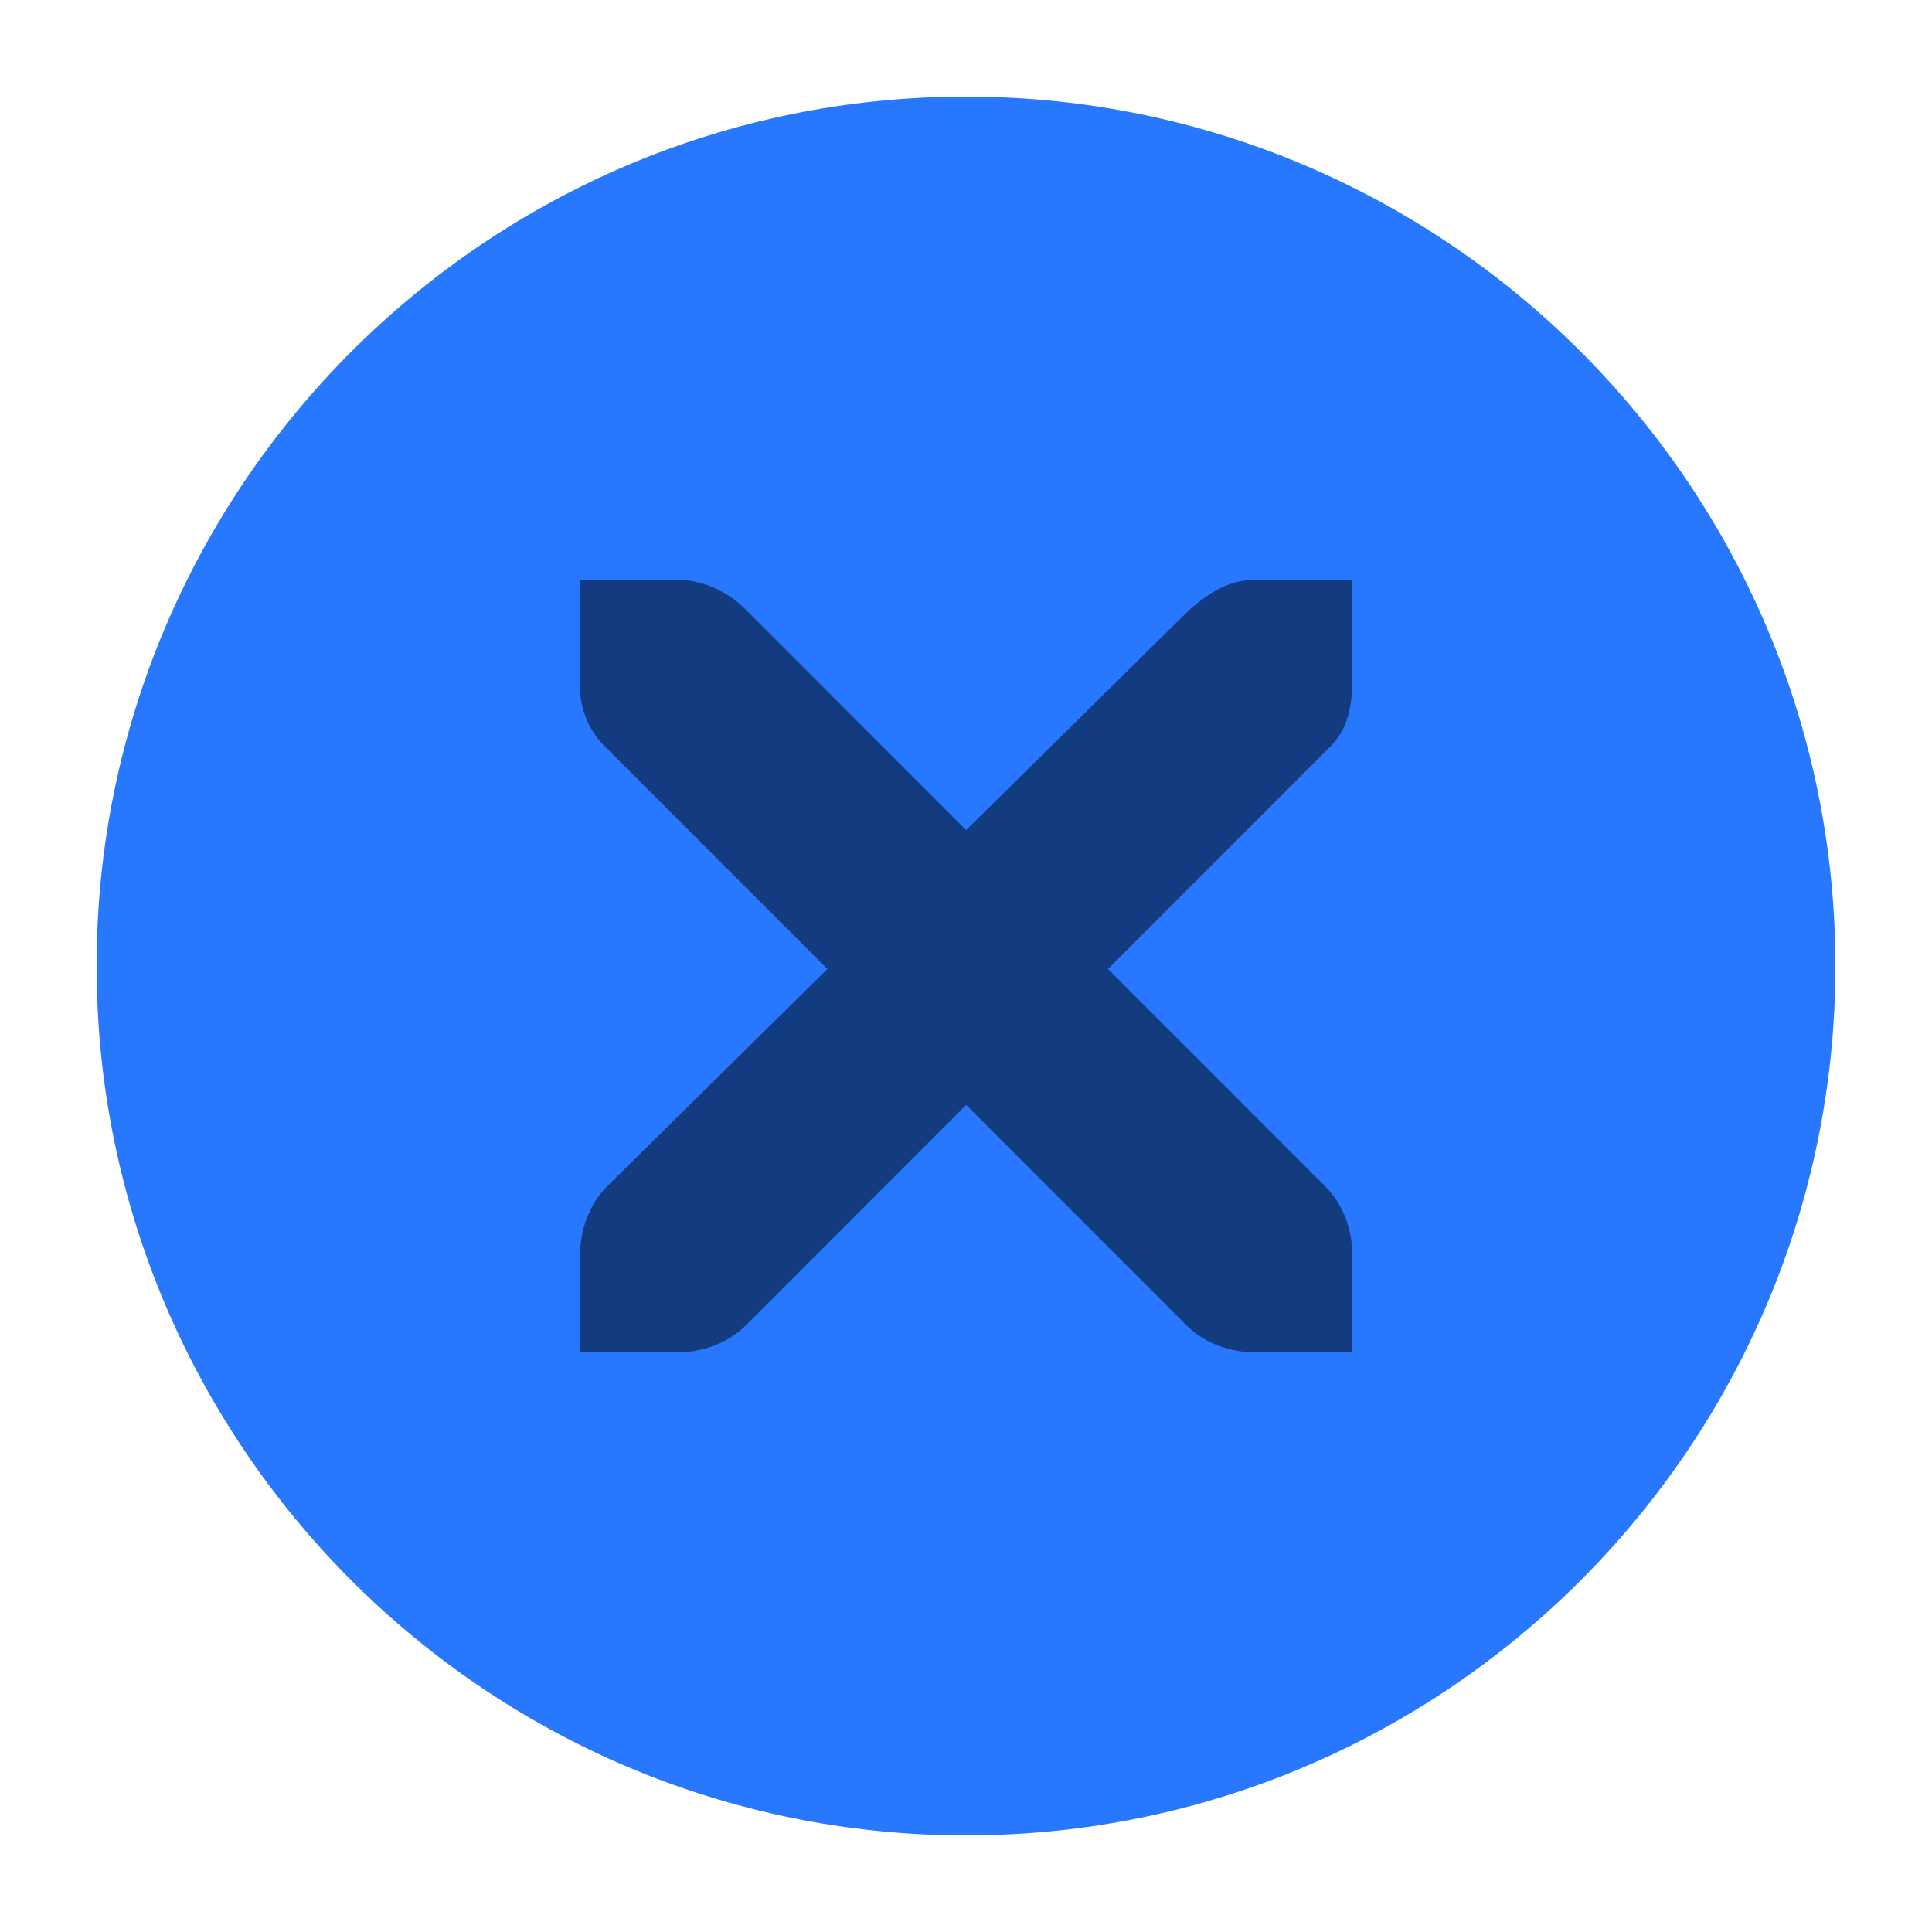
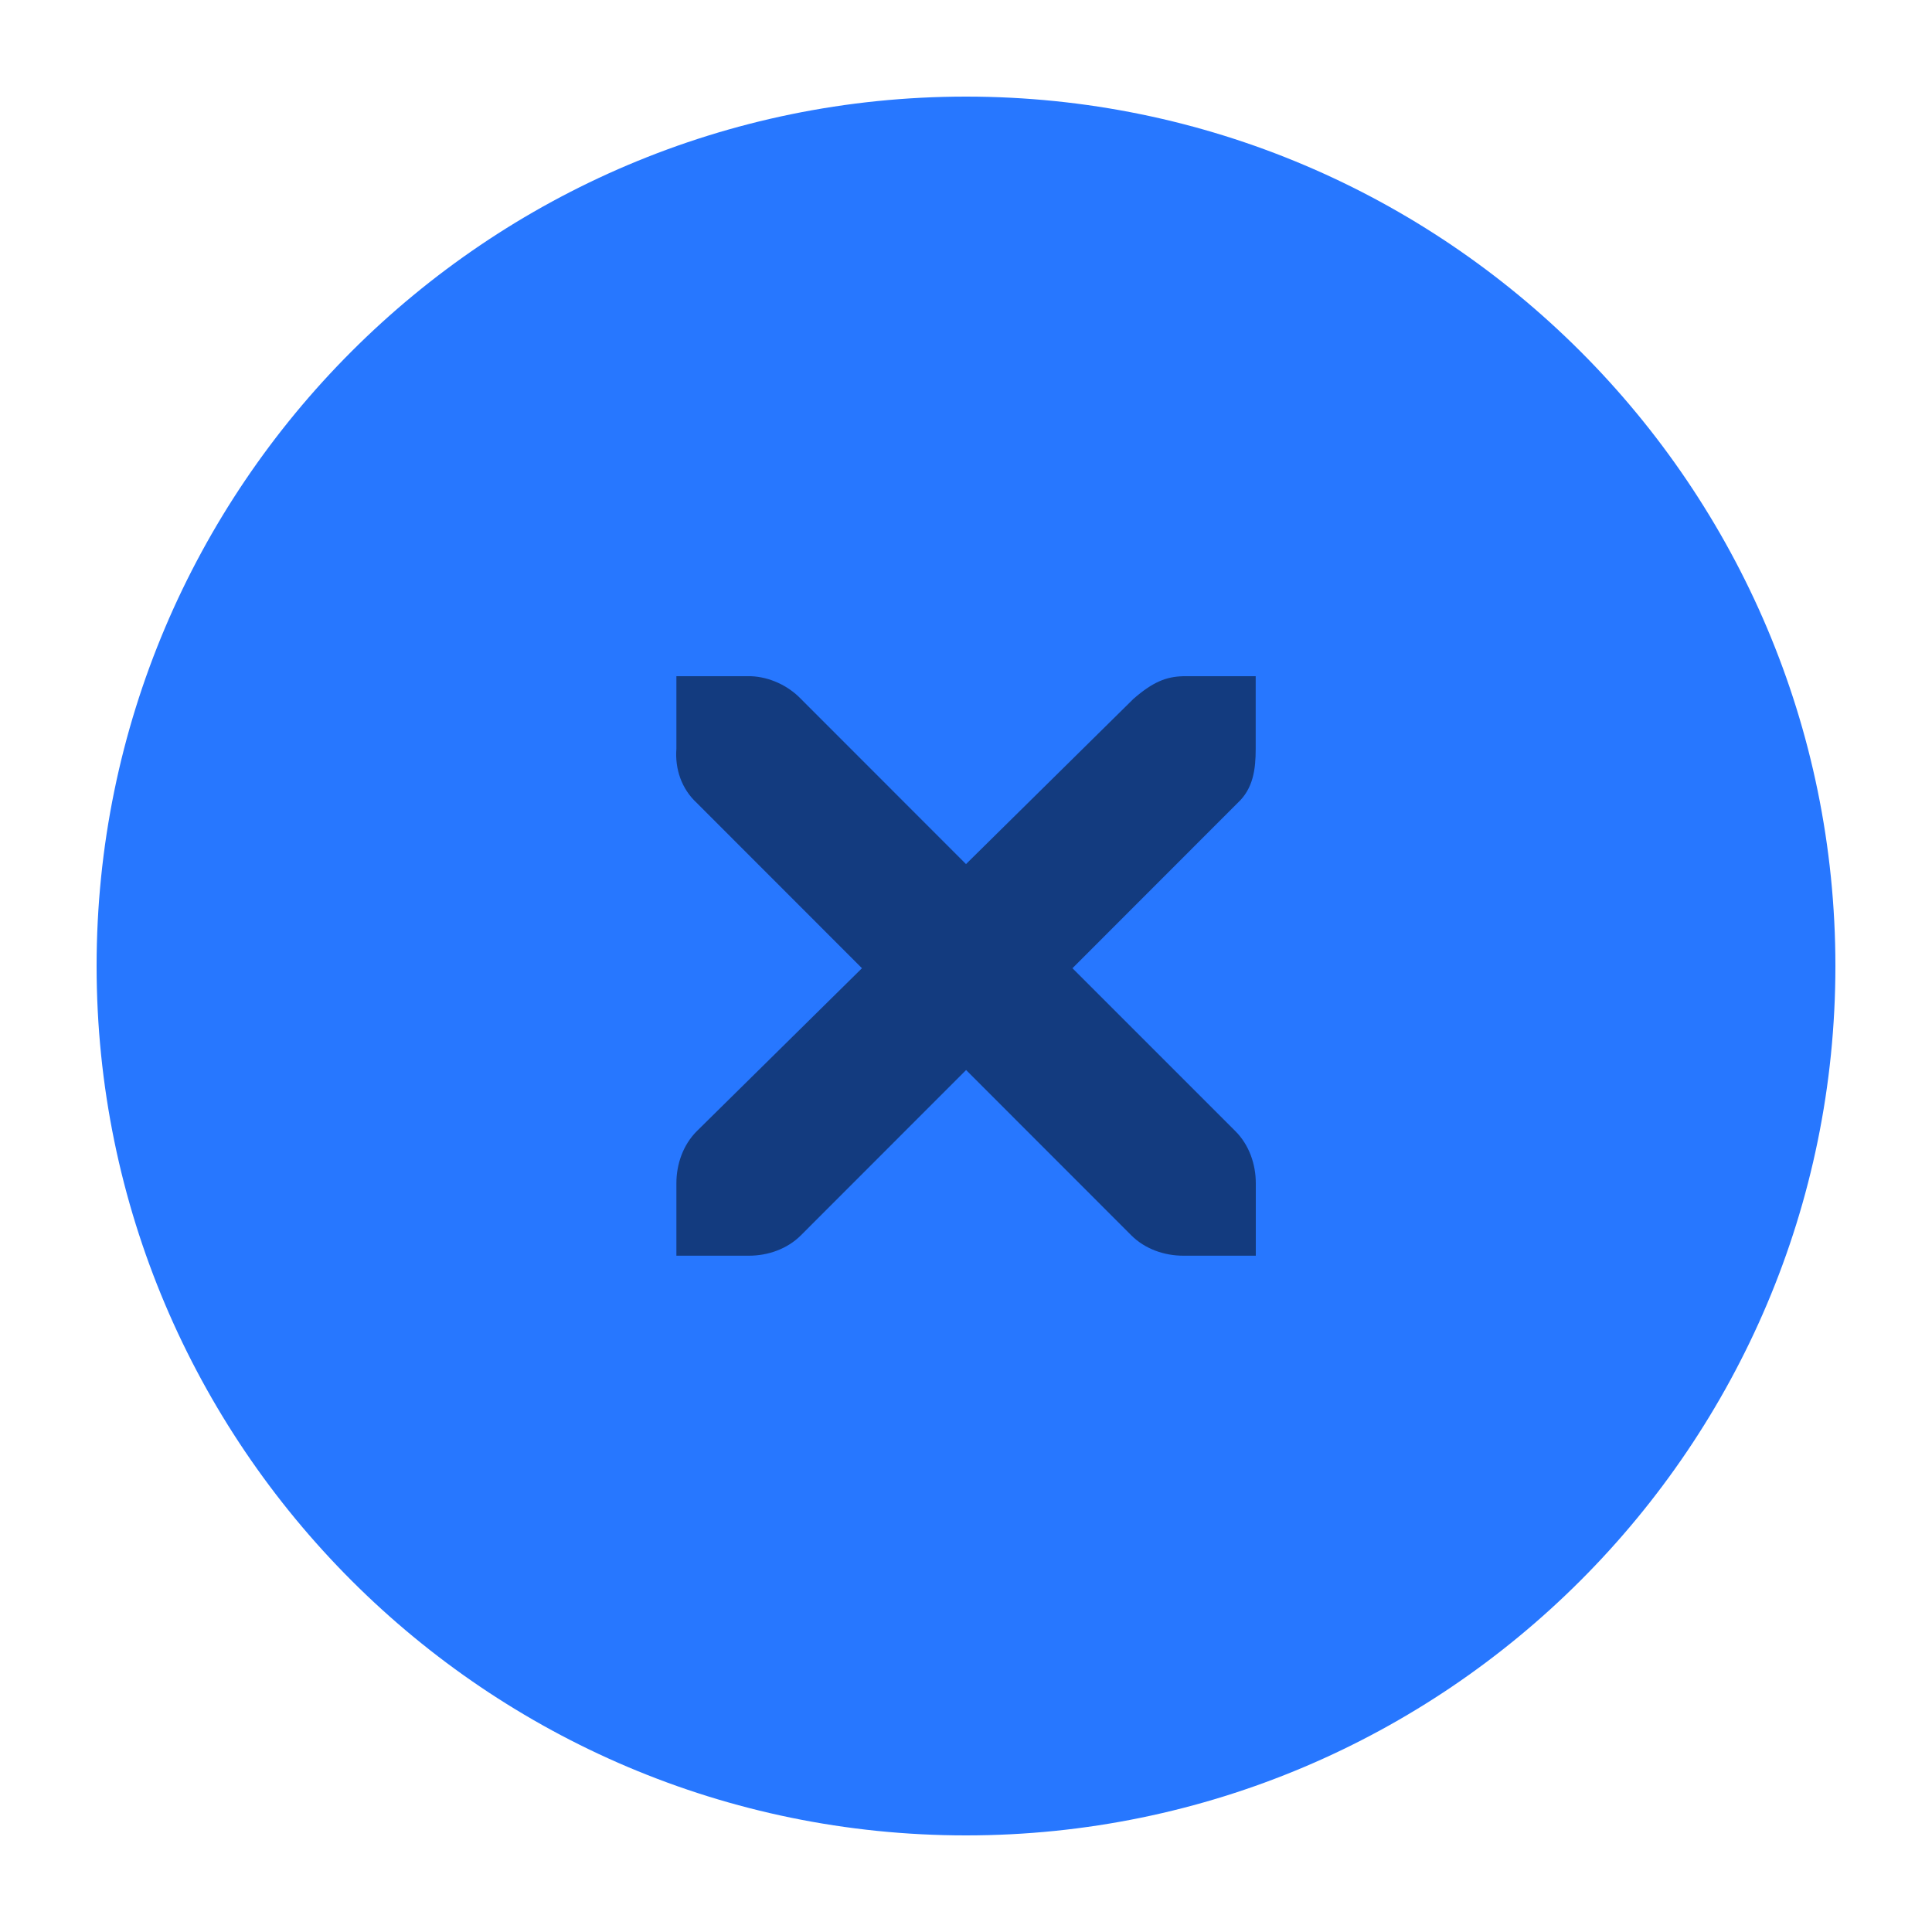
<svg xmlns="http://www.w3.org/2000/svg" xmlns:xlink="http://www.w3.org/1999/xlink" version="1.1" viewBox="0 0 20 20" id="svg212" width="20" height="20">
  <defs id="defs32">
    <linearGradient id="linearGradient1168">
      <stop style="stop-opacity:.05" offset="0" id="stop2" />
      <stop style="stop-opacity:0" offset="1" id="stop4" />
    </linearGradient>
    <linearGradient id="linearGradient1086">
      <stop stop-color="#fff" offset="0" id="stop7" />
      <stop stop-color="#fff" offset=".6" id="stop9" />
      <stop stop-color="#bababa" offset="1" id="stop11" />
    </linearGradient>
    <radialGradient id="radialGradient1090-7-9" cx="19" cy="571.7" r="7.503" gradientTransform="matrix(1.433,-5.4148e-7,5.4109e-7,1.433,-8.2283,-213.91)" gradientUnits="userSpaceOnUse" xlink:href="#linearGradient1086" />
    <radialGradient id="radialGradient1090-7-93" cx="19" cy="571.7" r="7.503" gradientTransform="matrix(1.433,-5.4148e-7,5.4109e-7,1.433,-8.2283,-180.9)" gradientUnits="userSpaceOnUse" xlink:href="#linearGradient1086" />
    <radialGradient id="radialGradient1090-4-5" cx="19" cy="571.7" r="7.503" gradientTransform="matrix(1.4224,-5.3748e-7,5.371e-7,1.4224,57.973,-174.87)" gradientUnits="userSpaceOnUse" xlink:href="#linearGradient1086" />
    <radialGradient id="radialGradient1090-4-5-7" cx="19" cy="571.7" r="7.503" gradientTransform="matrix(1.4224,-5.3748e-7,5.371e-7,1.4224,57.973,-207.87)" gradientUnits="userSpaceOnUse" xlink:href="#linearGradient1086" />
    <radialGradient id="radialGradient1090-4-5-7-3" cx="19" cy="571.7" r="7.503" gradientTransform="matrix(1.4224,-5.3748e-7,5.371e-7,1.4224,57.973,-174.87)" gradientUnits="userSpaceOnUse" xlink:href="#linearGradient1086" />
    <radialGradient id="radialGradient1090-4-5-7-5" cx="19" cy="571.7" r="7.503" gradientTransform="matrix(1.4224,-5.3748e-7,5.371e-7,1.4224,57.973,-207.87)" gradientUnits="userSpaceOnUse" xlink:href="#linearGradient1086" />
    <linearGradient id="linearGradient1080" x1="19" x2="19" y1="562.36" y2="581.25" gradientUnits="userSpaceOnUse" xlink:href="#linearGradient1168" />
    <linearGradient id="linearGradient1080-2" x1="19" x2="19" y1="562.36" y2="581.25" gradientTransform="translate(2.7e-7,33)" gradientUnits="userSpaceOnUse" xlink:href="#linearGradient1168" />
    <linearGradient id="linearGradient1080-7" x1="19" x2="19" y1="562.36" y2="581.25" gradientTransform="translate(-2.9e-7,66)" gradientUnits="userSpaceOnUse" xlink:href="#linearGradient1168" />
    <clipPath id="a-9">
      <rect x="9.5" y="178.85" width="6" height="31" fill="#ffffff" opacity="0.539" id="rect23" />
    </clipPath>
    <clipPath id="b-8">
      <rect x="109.41" y="196.63" width="16" height="16" opacity="0.3" id="rect26" />
    </clipPath>
    <clipPath id="clipPath6191">
      <path d="m 9.5,194.85 v -16 h 16 v 5 h -11 v 11 z" style="stroke-width:30.2;stroke-linecap:round;stroke-linejoin:round" id="path29" />
    </clipPath>
  </defs>
  <g id="close-pressed" transform="translate(-75,-561.36)">
    <rect x="75" y="561.36" width="20" height="20" fill="#ffffff" stroke-width="0.714" id="rect52" />
    <path d="m 85,562.36 c -4.964,0 -9,4.036 -9,9 0,4.964 4.036,9 9,9 4.964,0 9,-4.036 9,-9 0,-4.964 -4.036,-9 -9,-9 z" color="#000000" color-rendering="auto" dominant-baseline="auto" fill="#2777ff" image-rendering="auto" shape-rendering="auto" solid-color="#000000" stop-color="#000000" id="path54" />
-     <path d="m 81.003,567.36 h 1 c 0.011,-1.2e-4 0.021,-4.7e-4 0.031,0 0.255,0.011 0.51,0.129 0.687,0.312 l 2.28,2.281 2.312,-2.281 c 0.266,-0.23 0.447,-0.305 0.687,-0.312 h 1 v 1 c 0,0.286 -0.034,0.551 -0.25,0.75 l -2.28,2.281 2.249,2.25 c 0.188,0.188 0.281,0.453 0.281,0.719 v 1 h -1 c -0.265,-10e-6 -0.53,-0.093 -0.718,-0.281 l -2.28,-2.281 -2.28,2.281 c -0.188,0.188 -0.453,0.281 -0.718,0.281 h -1 v -1 c 0,-0.265 0.093,-0.531 0.281,-0.719 l 2.28,-2.25 -2.28,-2.281 c -0.211,-0.195 -0.303,-0.469 -0.281,-0.75 V 567.36 Z" color="#bebebe" enable-background="new" opacity=".5" stroke-width="1.333" style="opacity:0.5" id="path56" />
+     <path d="m 82.002,568.36 h 0.75 c 0.008,-9e-5 0.016,-3.6e-4 0.023,0 0.191,0.008 0.382,0.096 0.515,0.234 l 1.71,1.711 1.734,-1.711 c 0.199,-0.173 0.335,-0.229 0.515,-0.234 h 0.75 v 0.75 c 0,0.215 -0.026,0.413 -0.187,0.562 l -1.71,1.711 1.687,1.687 c 0.141,0.141 0.211,0.34 0.211,0.539 v 0.75 h -0.75 c -0.199,-10e-6 -0.398,-0.07 -0.539,-0.211 l -1.71,-1.711 -1.71,1.711 c -0.141,0.141 -0.34,0.211 -0.539,0.211 h -0.75 v -0.75 c 0,-0.199 0.07,-0.398 0.211,-0.539 l 1.71,-1.687 -1.71,-1.711 c -0.158,-0.146 -0.227,-0.352 -0.211,-0.562 V 568.36 Z" color="#bebebe" enable-background="new" opacity=".5" stroke-width="1.333" style="opacity:0.5" id="path56" />
  </g>
</svg>
